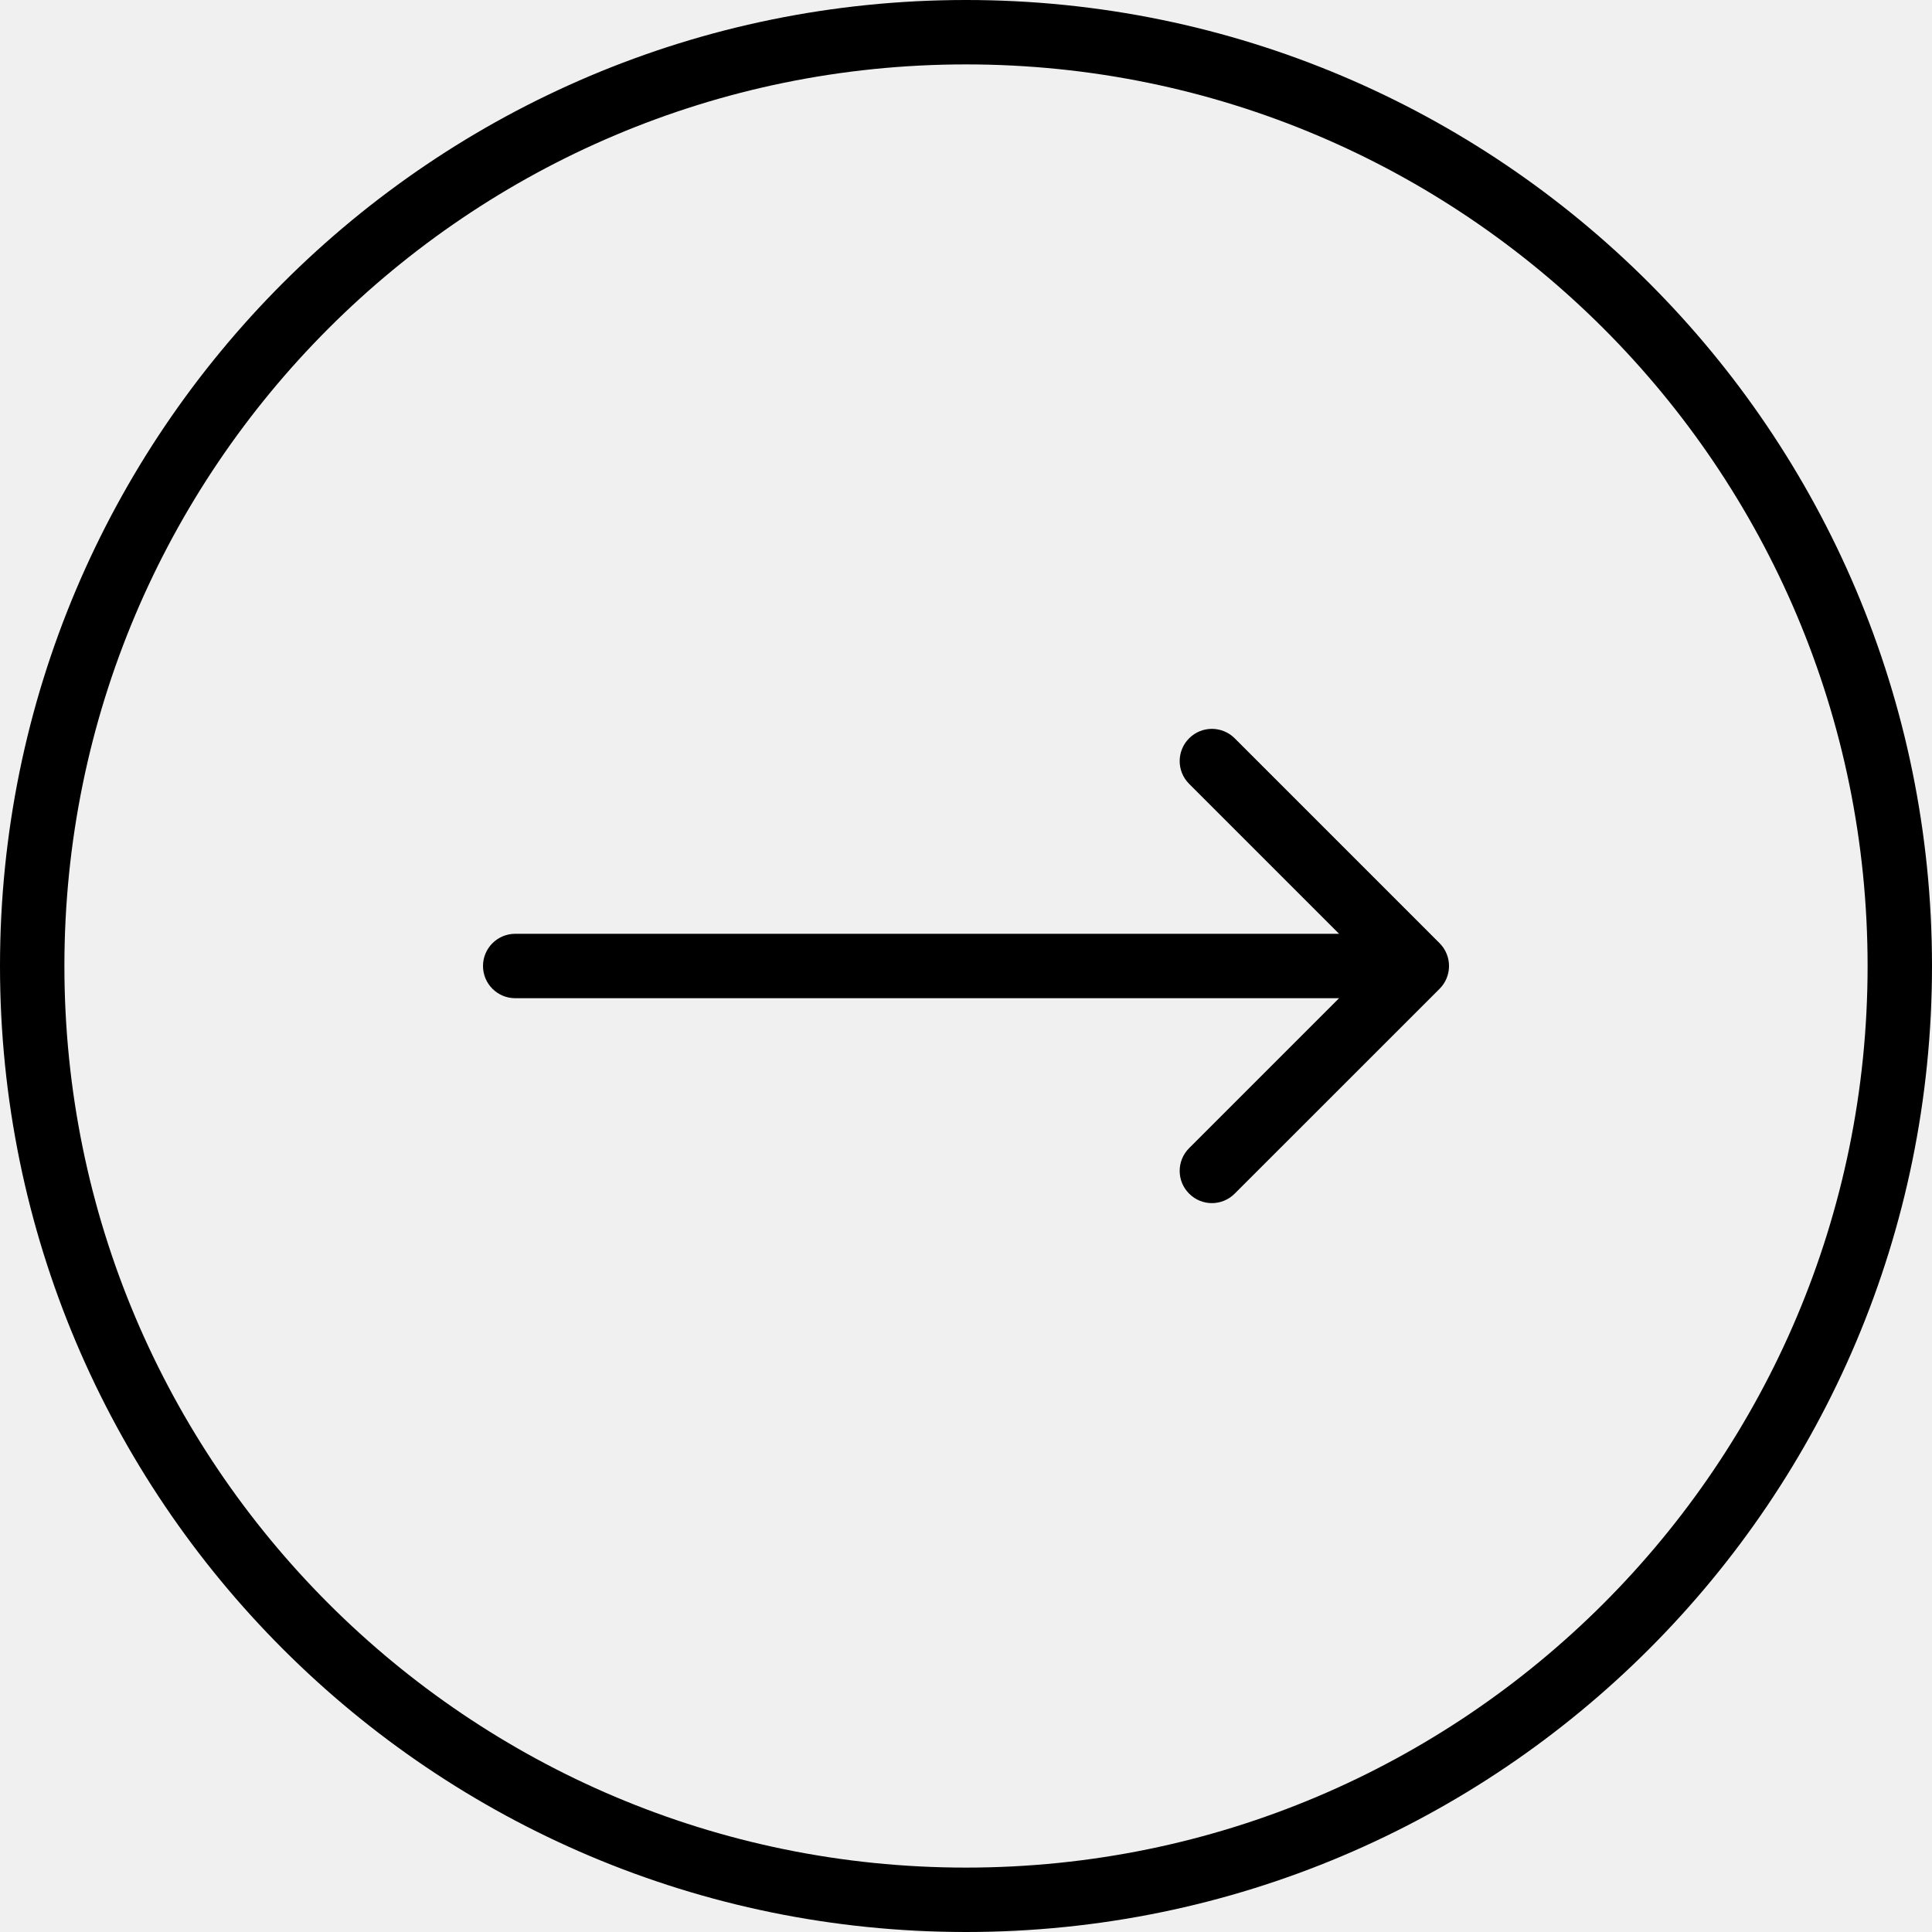
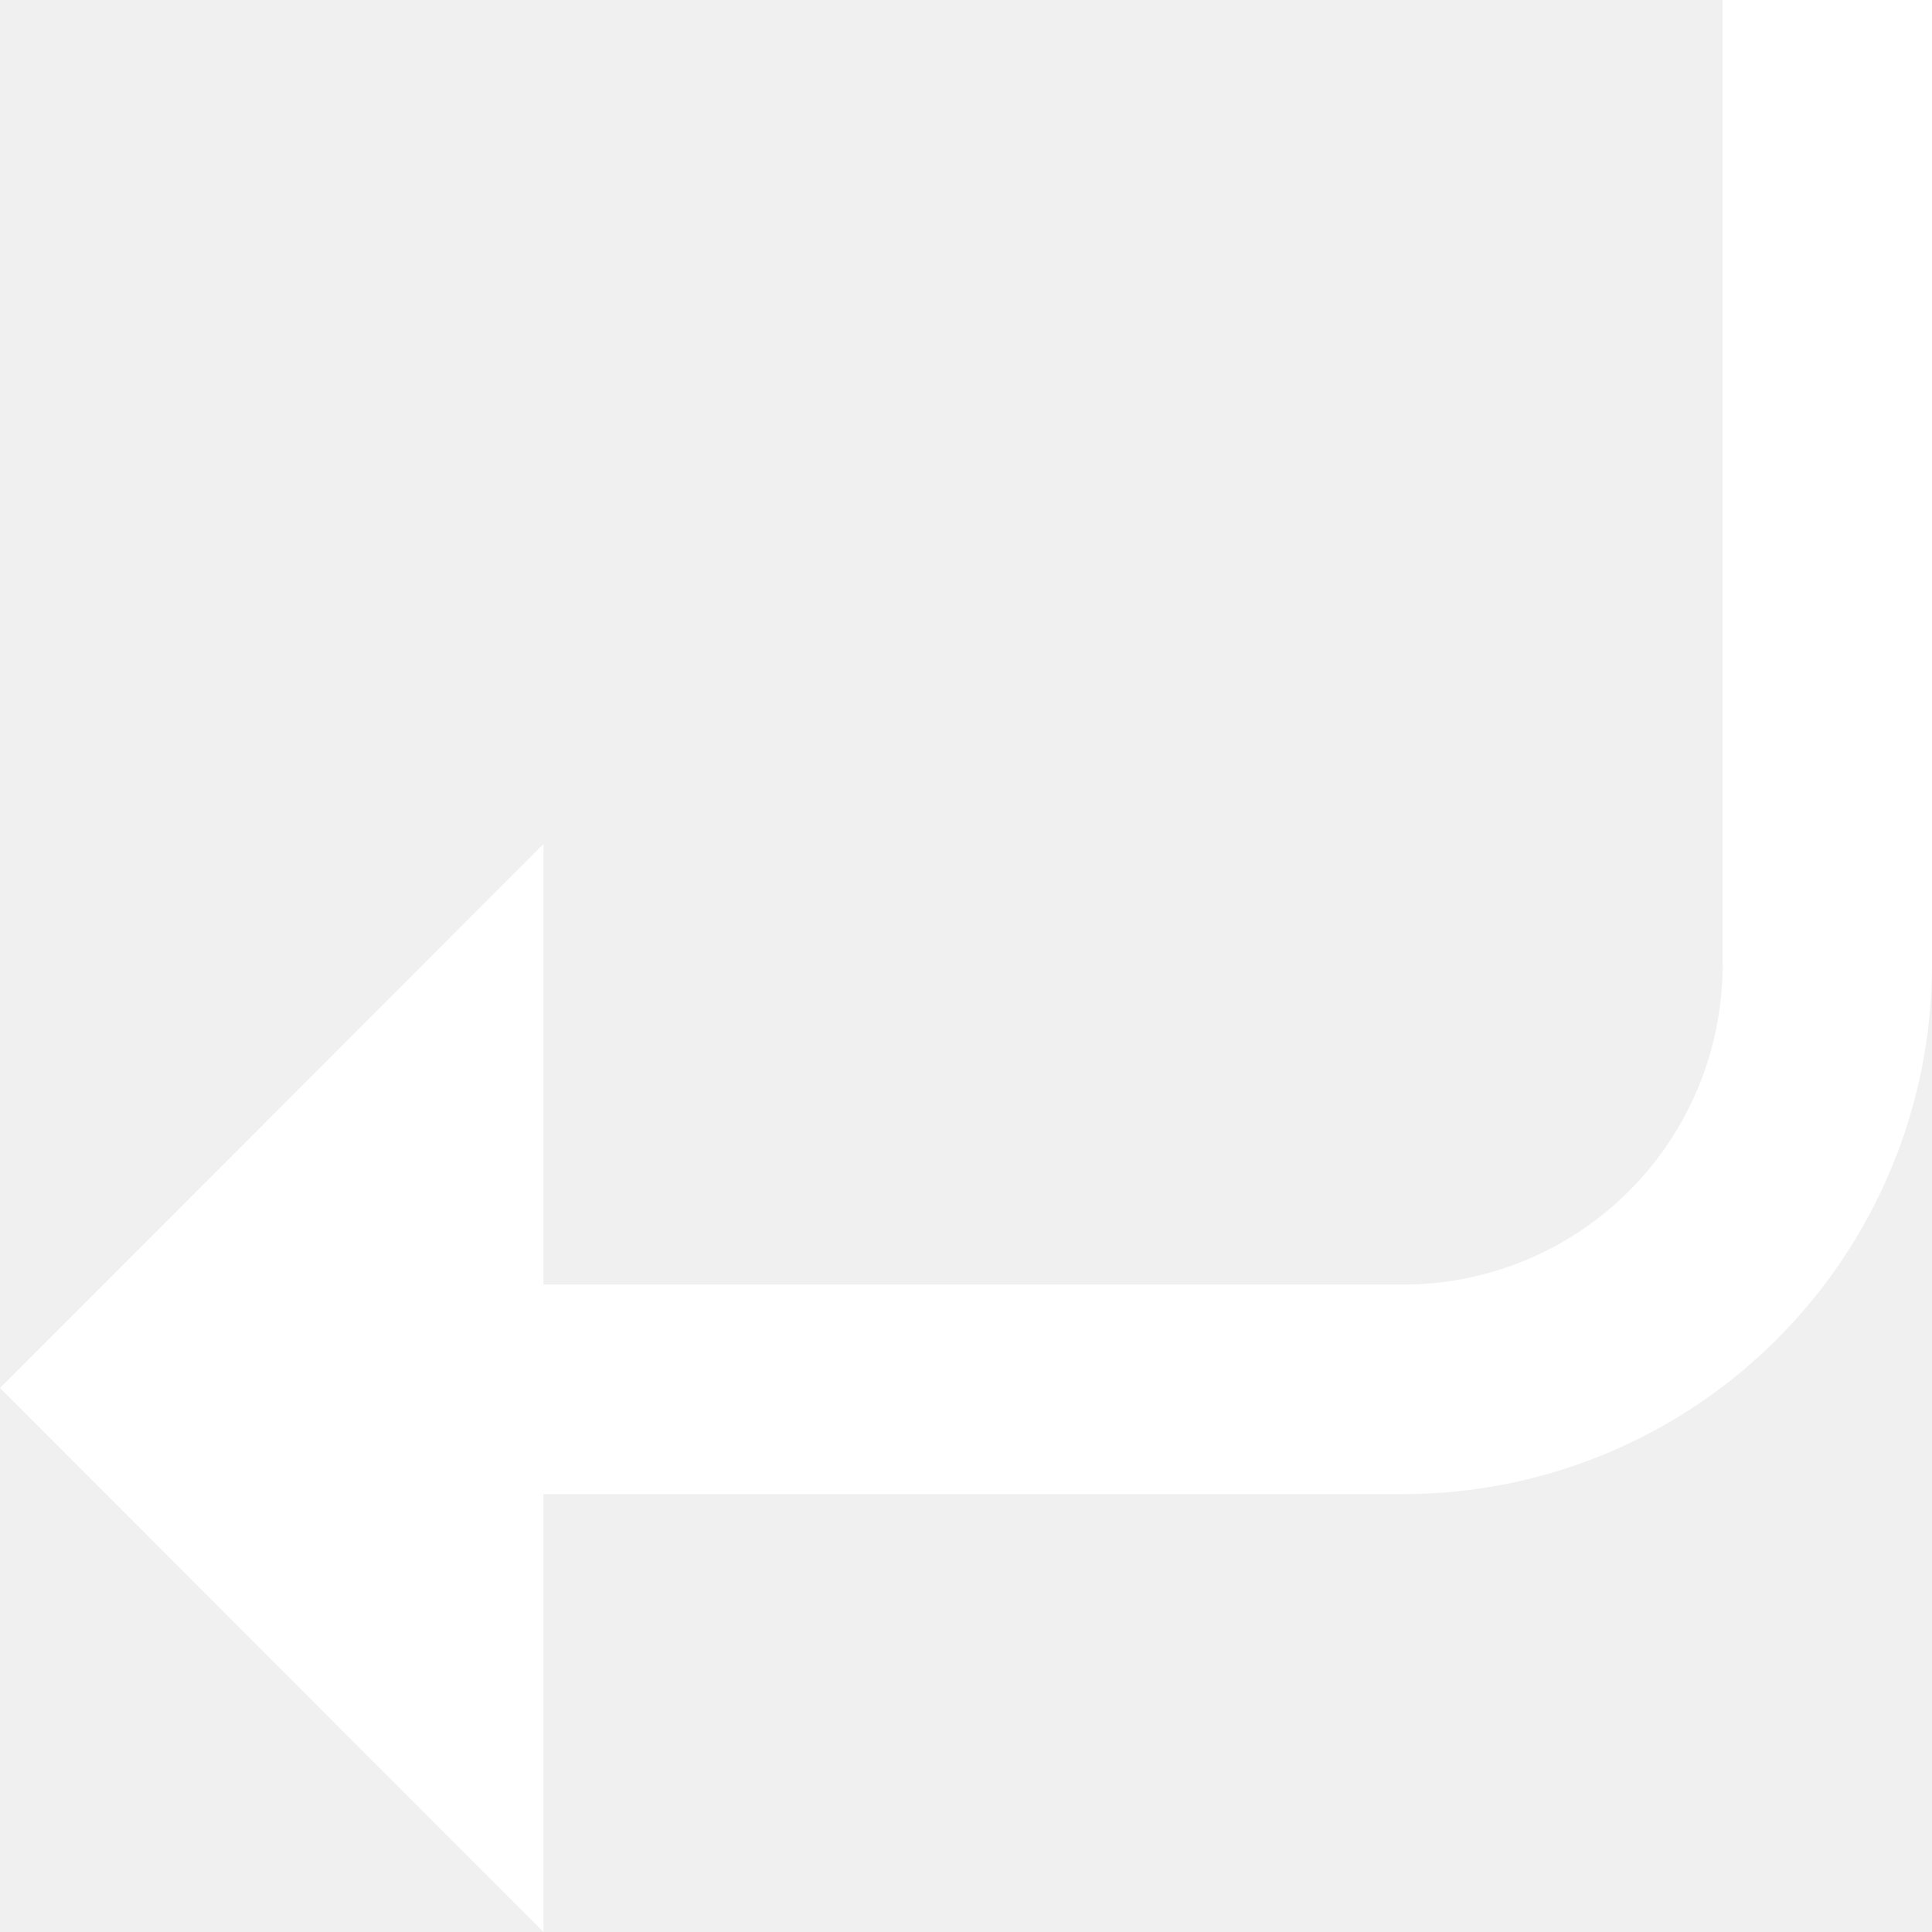
- <svg xmlns="http://www.w3.org/2000/svg" width="30" height="30" viewBox="0 0 30 30" fill="none">
-   <path d="M8 14.5C7.724 14.5 7.5 14.724 7.5 15C7.5 15.276 7.724 15.5 8 15.5L8 14.5ZM22.354 15.354C22.549 15.158 22.549 14.842 22.354 14.646L19.172 11.464C18.976 11.269 18.66 11.269 18.465 11.464C18.269 11.66 18.269 11.976 18.465 12.172L21.293 15L18.465 17.828C18.269 18.024 18.269 18.34 18.465 18.535C18.66 18.731 18.976 18.731 19.172 18.535L22.354 15.354ZM8 15.5L22 15.5L22 14.5L8 14.5L8 15.5Z" fill="black" />
-   <circle cx="15" cy="15" r="14.5" stroke="black" />
+ <svg xmlns="http://www.w3.org/2000/svg" width="130" height="130" viewBox="0 0 130 130" fill="none">
+   <g clip-path="url(#clip0_523_96)">
+     <path d="M115.911 0V64.954C115.905 70.649 113.642 76.109 109.619 80.137C105.595 84.164 100.14 86.429 94.45 86.436H36.571V56.791L0 93.396L36.571 130V100.537H94.45C103.876 100.526 112.912 96.774 119.576 90.103C126.241 83.432 129.989 74.388 130 64.954V0H115.911Z" fill="white" />
+   </g>
+   <defs>
+     <clipPath id="clip0_523_96">
+       <rect width="130" height="130" fill="white" />
+     </clipPath>
+   </defs>
</svg>
